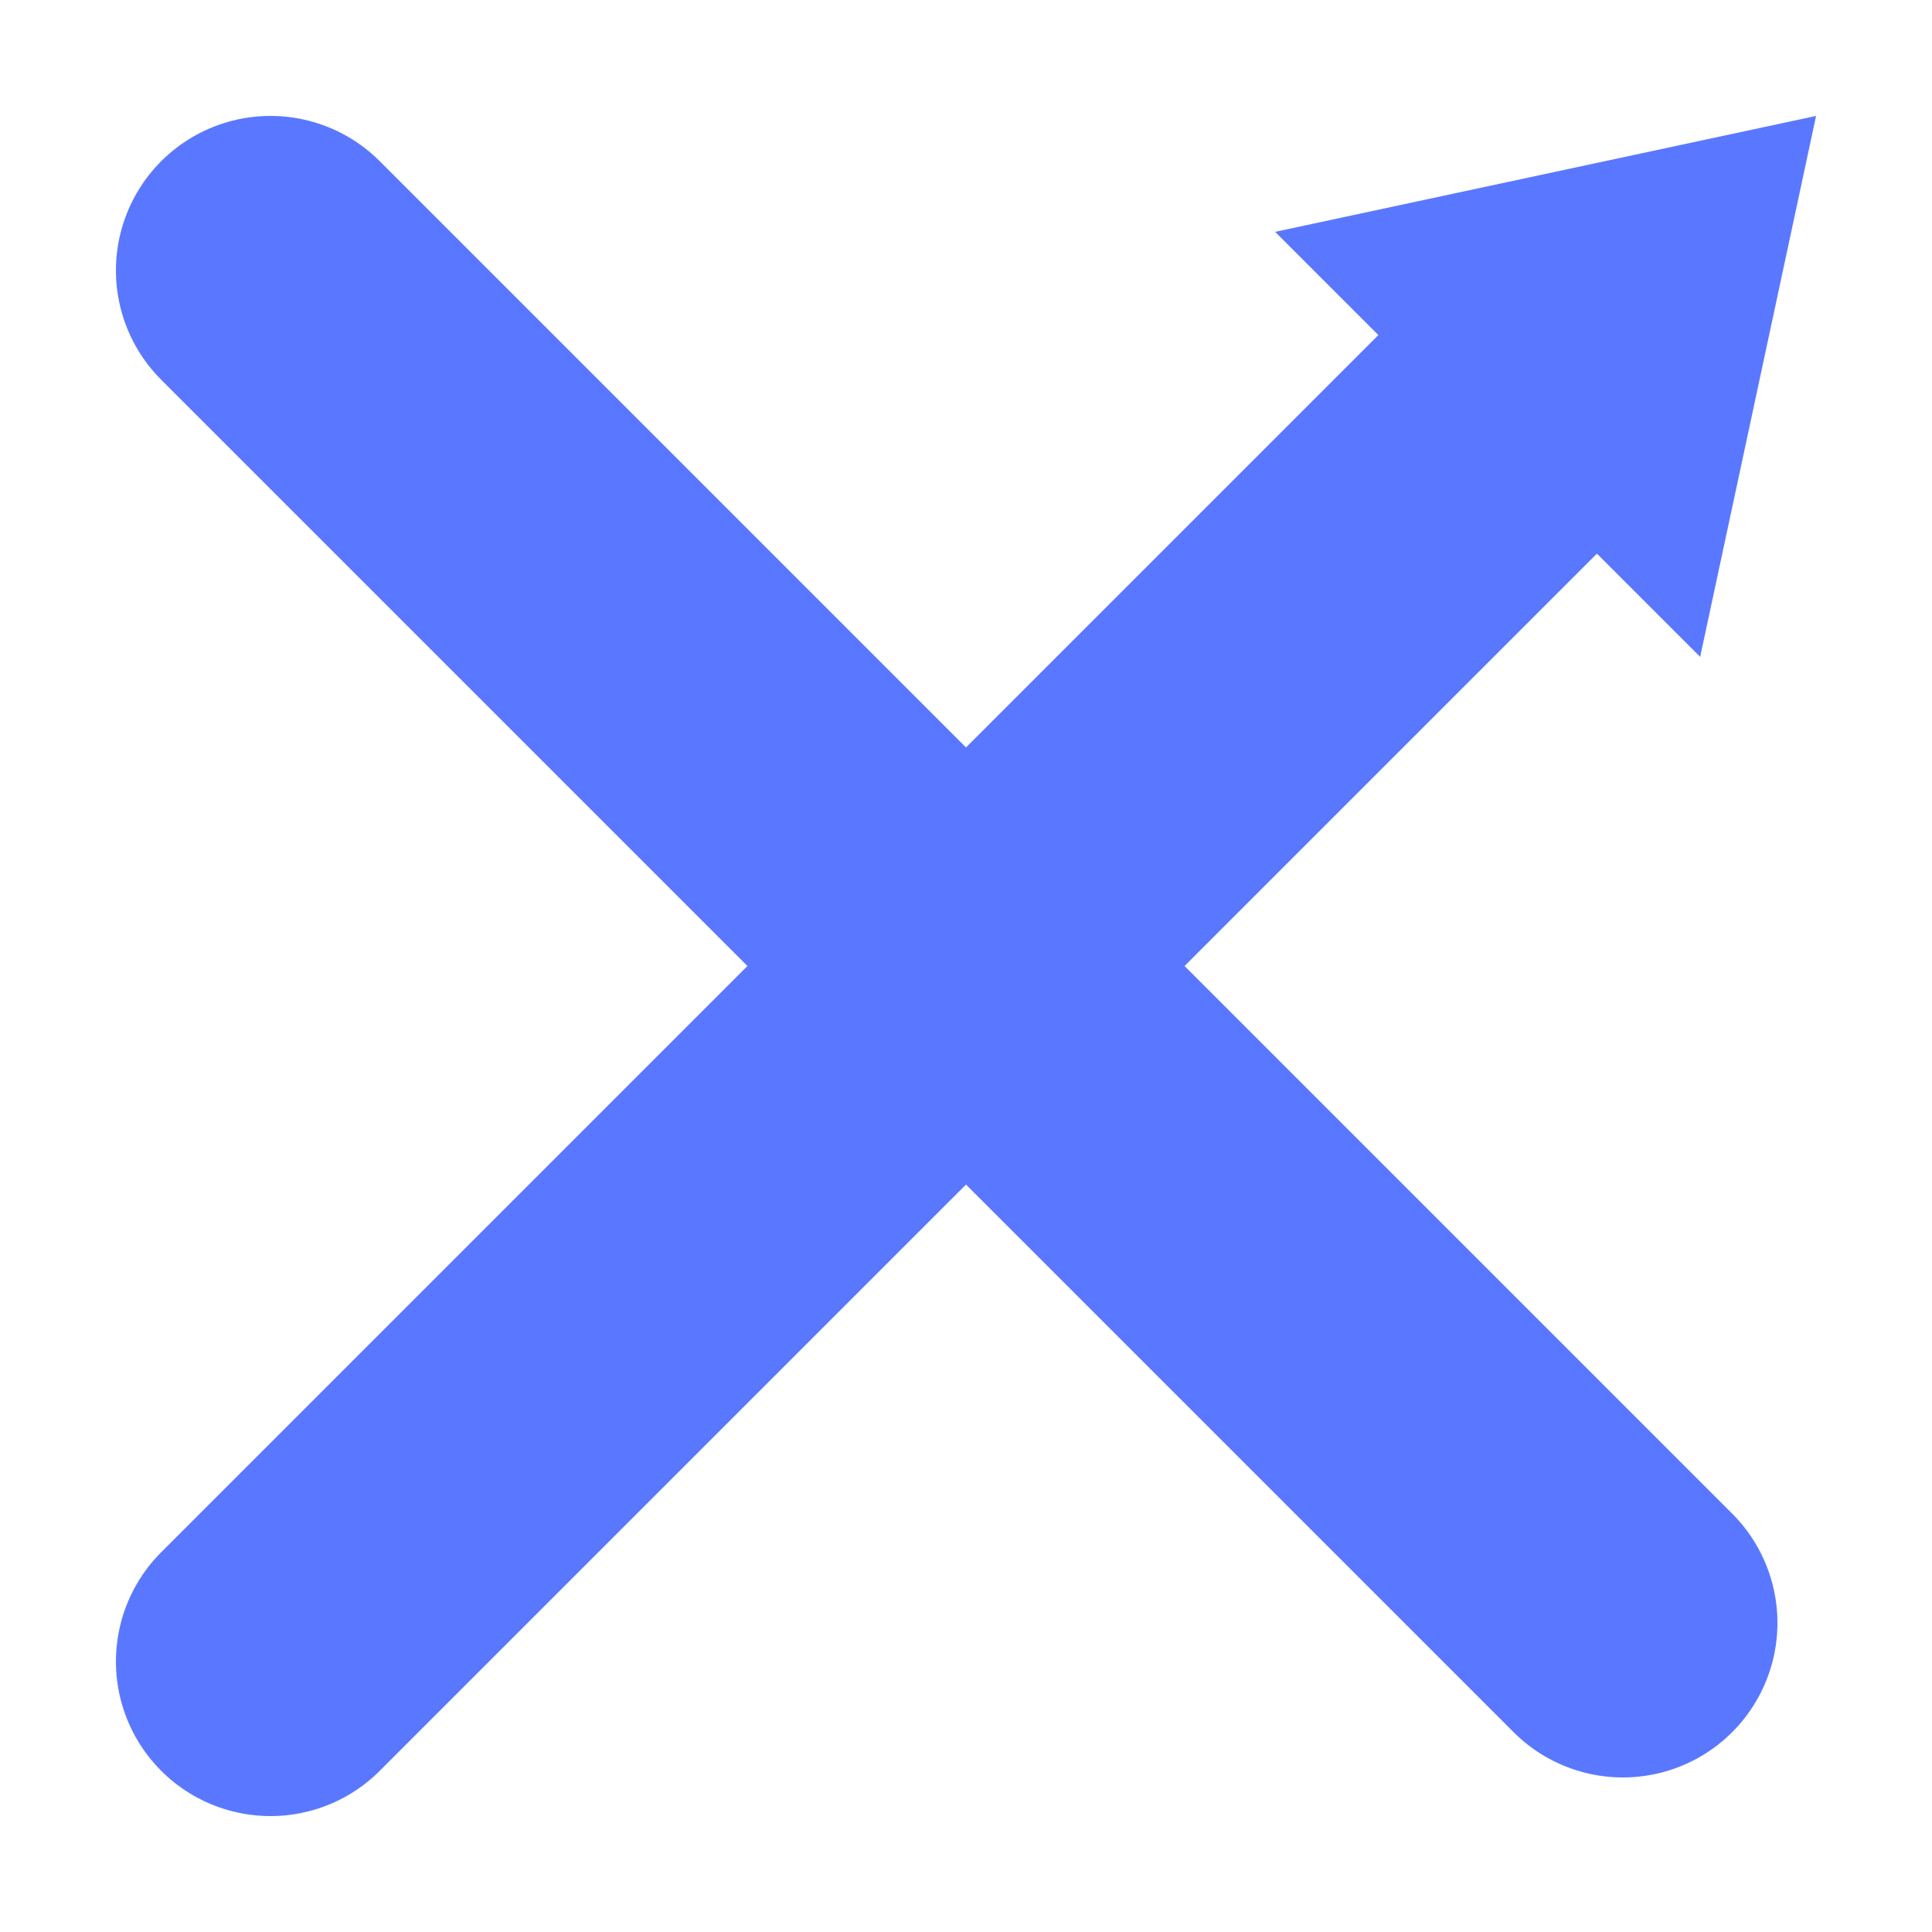
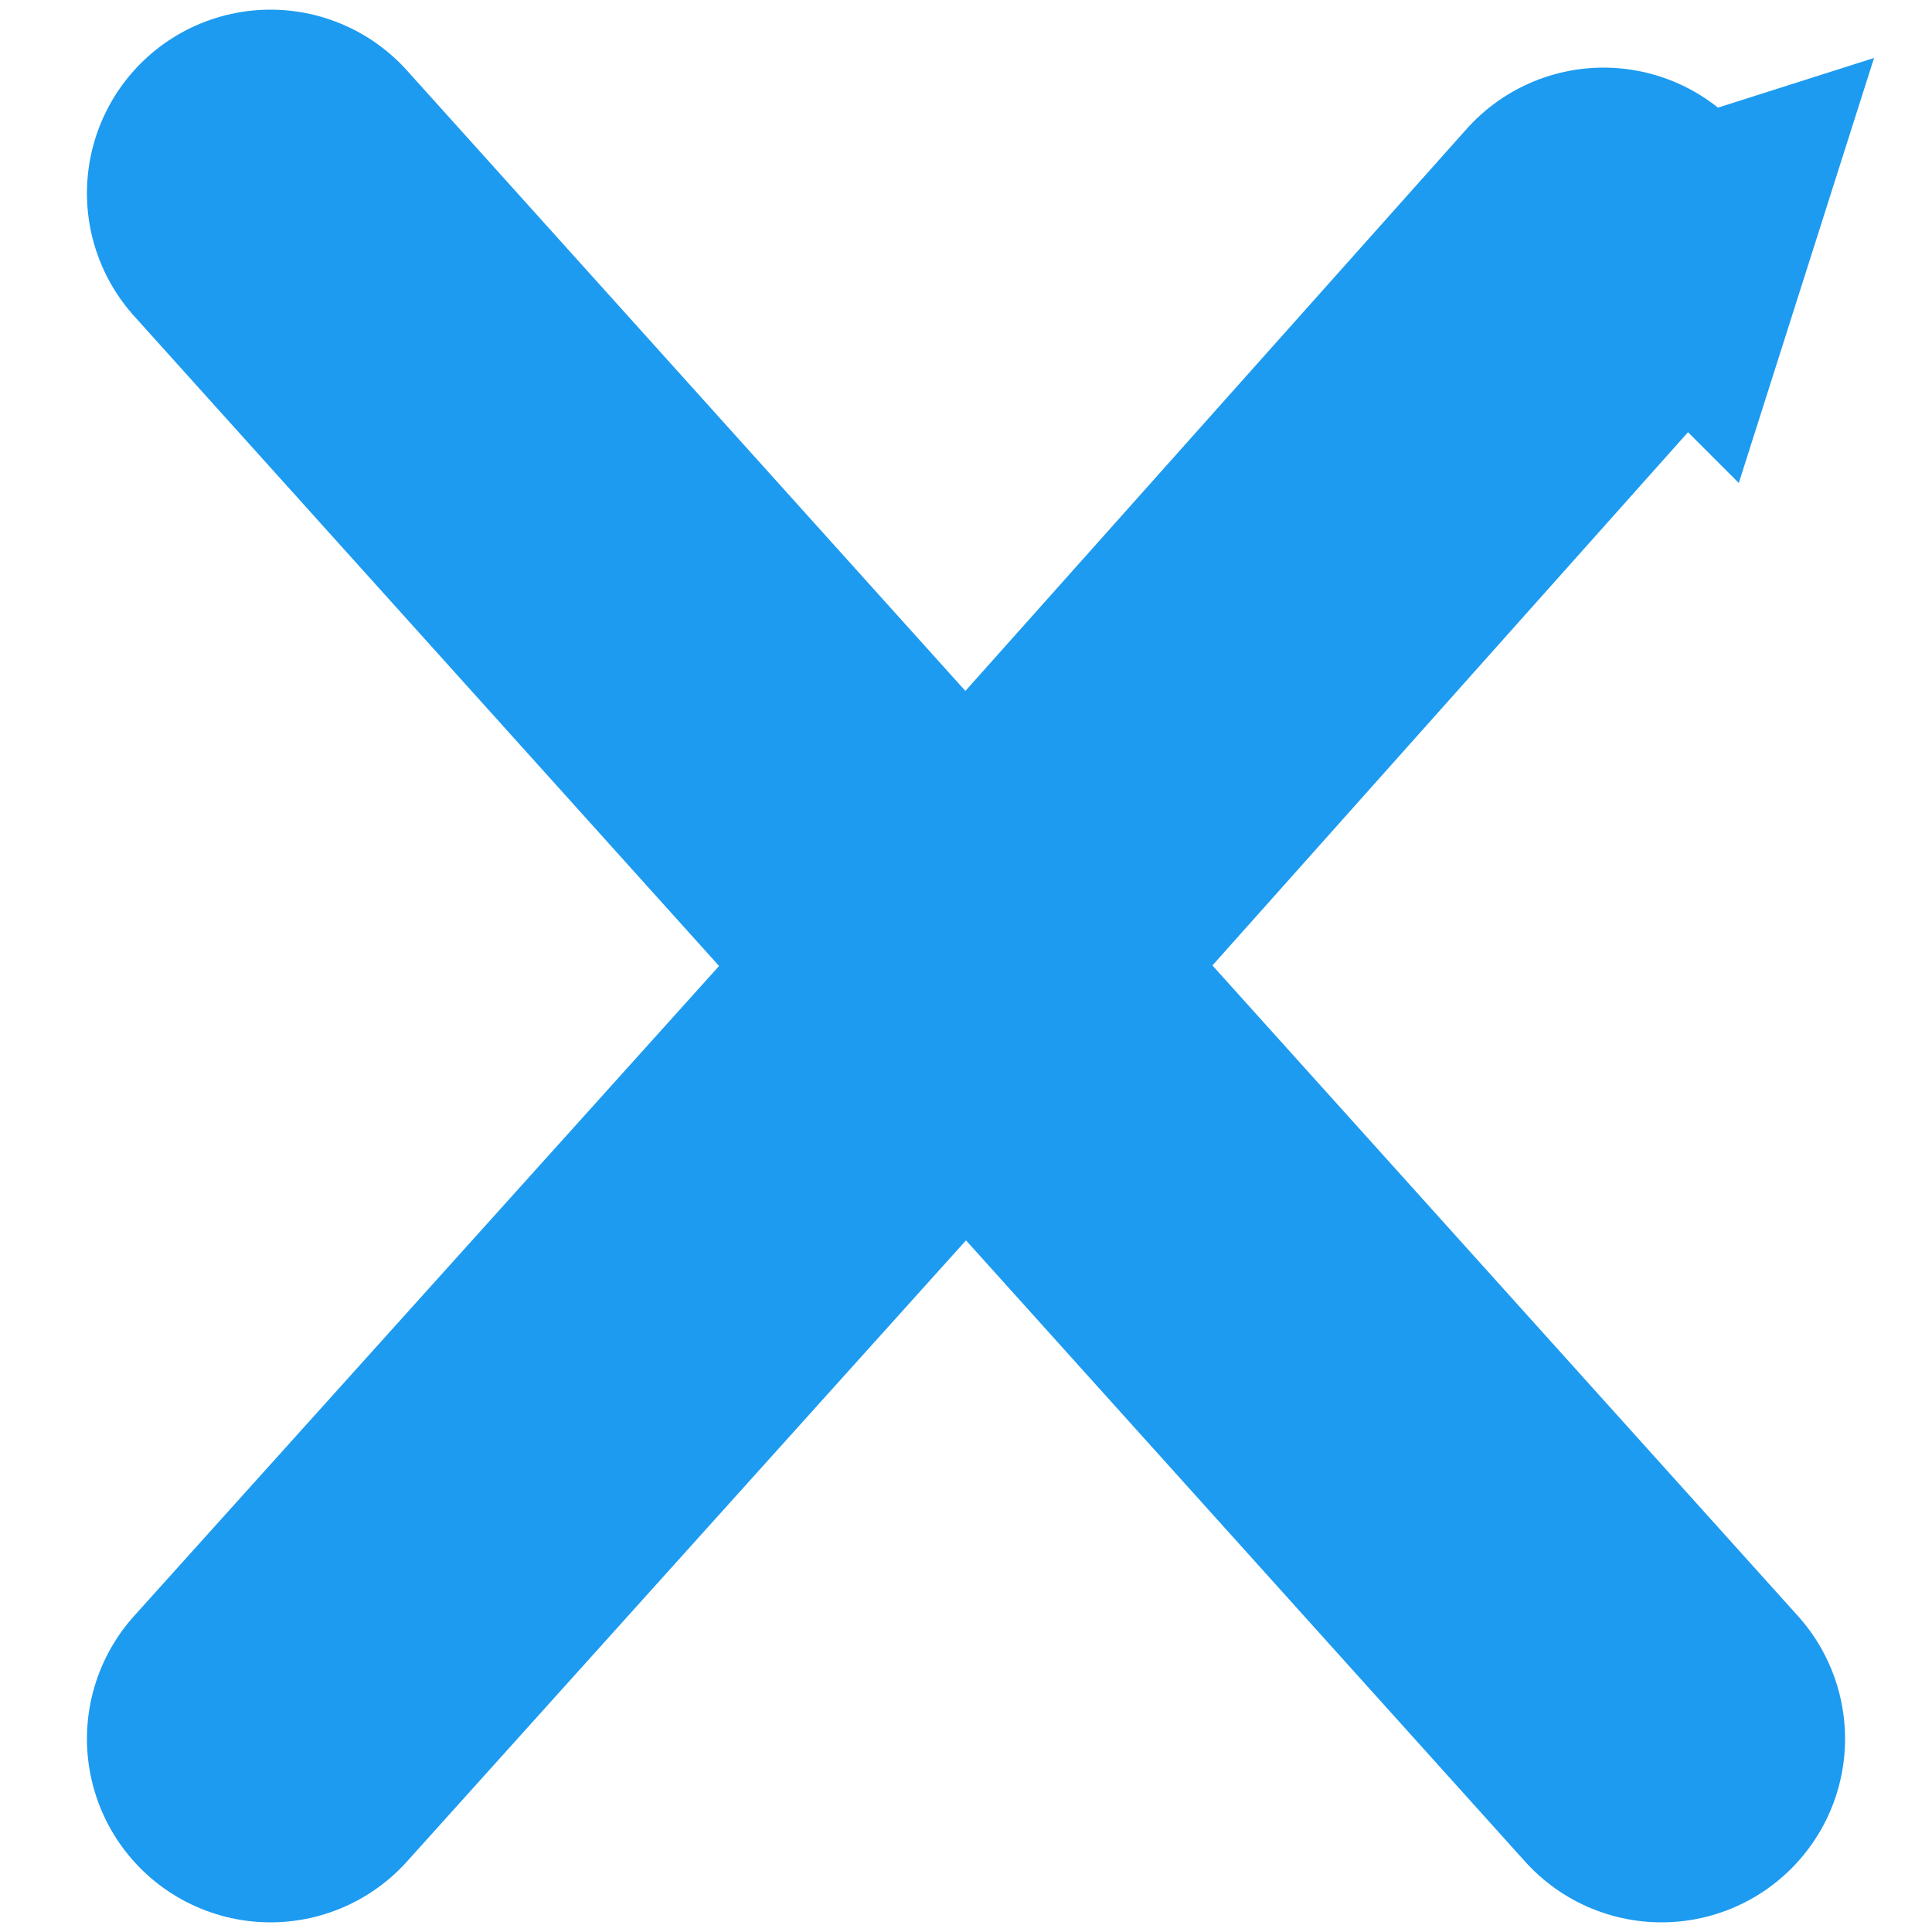
<svg xmlns="http://www.w3.org/2000/svg" viewBox="0 0 100 100" fill="none">
-   <g stroke="#5a78ff" stroke-width="16" stroke-linecap="round" stroke-linejoin="round">
-     <path d="M14 14 L84 84" />
-     <path d="M14 86 L78 22" />
-   </g>
-   <path d="M94 6 L66 12 L88 34 Z" fill="#5a78ff" />
+   <line x1="14" y1="10" x2="86" y2="90" stroke="#1d9bf0" stroke-width="19" stroke-linecap="round" />
+   <line x1="14" y1="90" x2="50" y2="50" stroke="#1d9bf0" stroke-width="19" stroke-linecap="round" />
+   <line x1="50" y1="50" x2="83" y2="13" stroke="#1d9bf0" stroke-width="19" stroke-linecap="round" />
+   <polygon points="97,3 75,10 90,25" fill="#1d9bf0" />
</svg>
